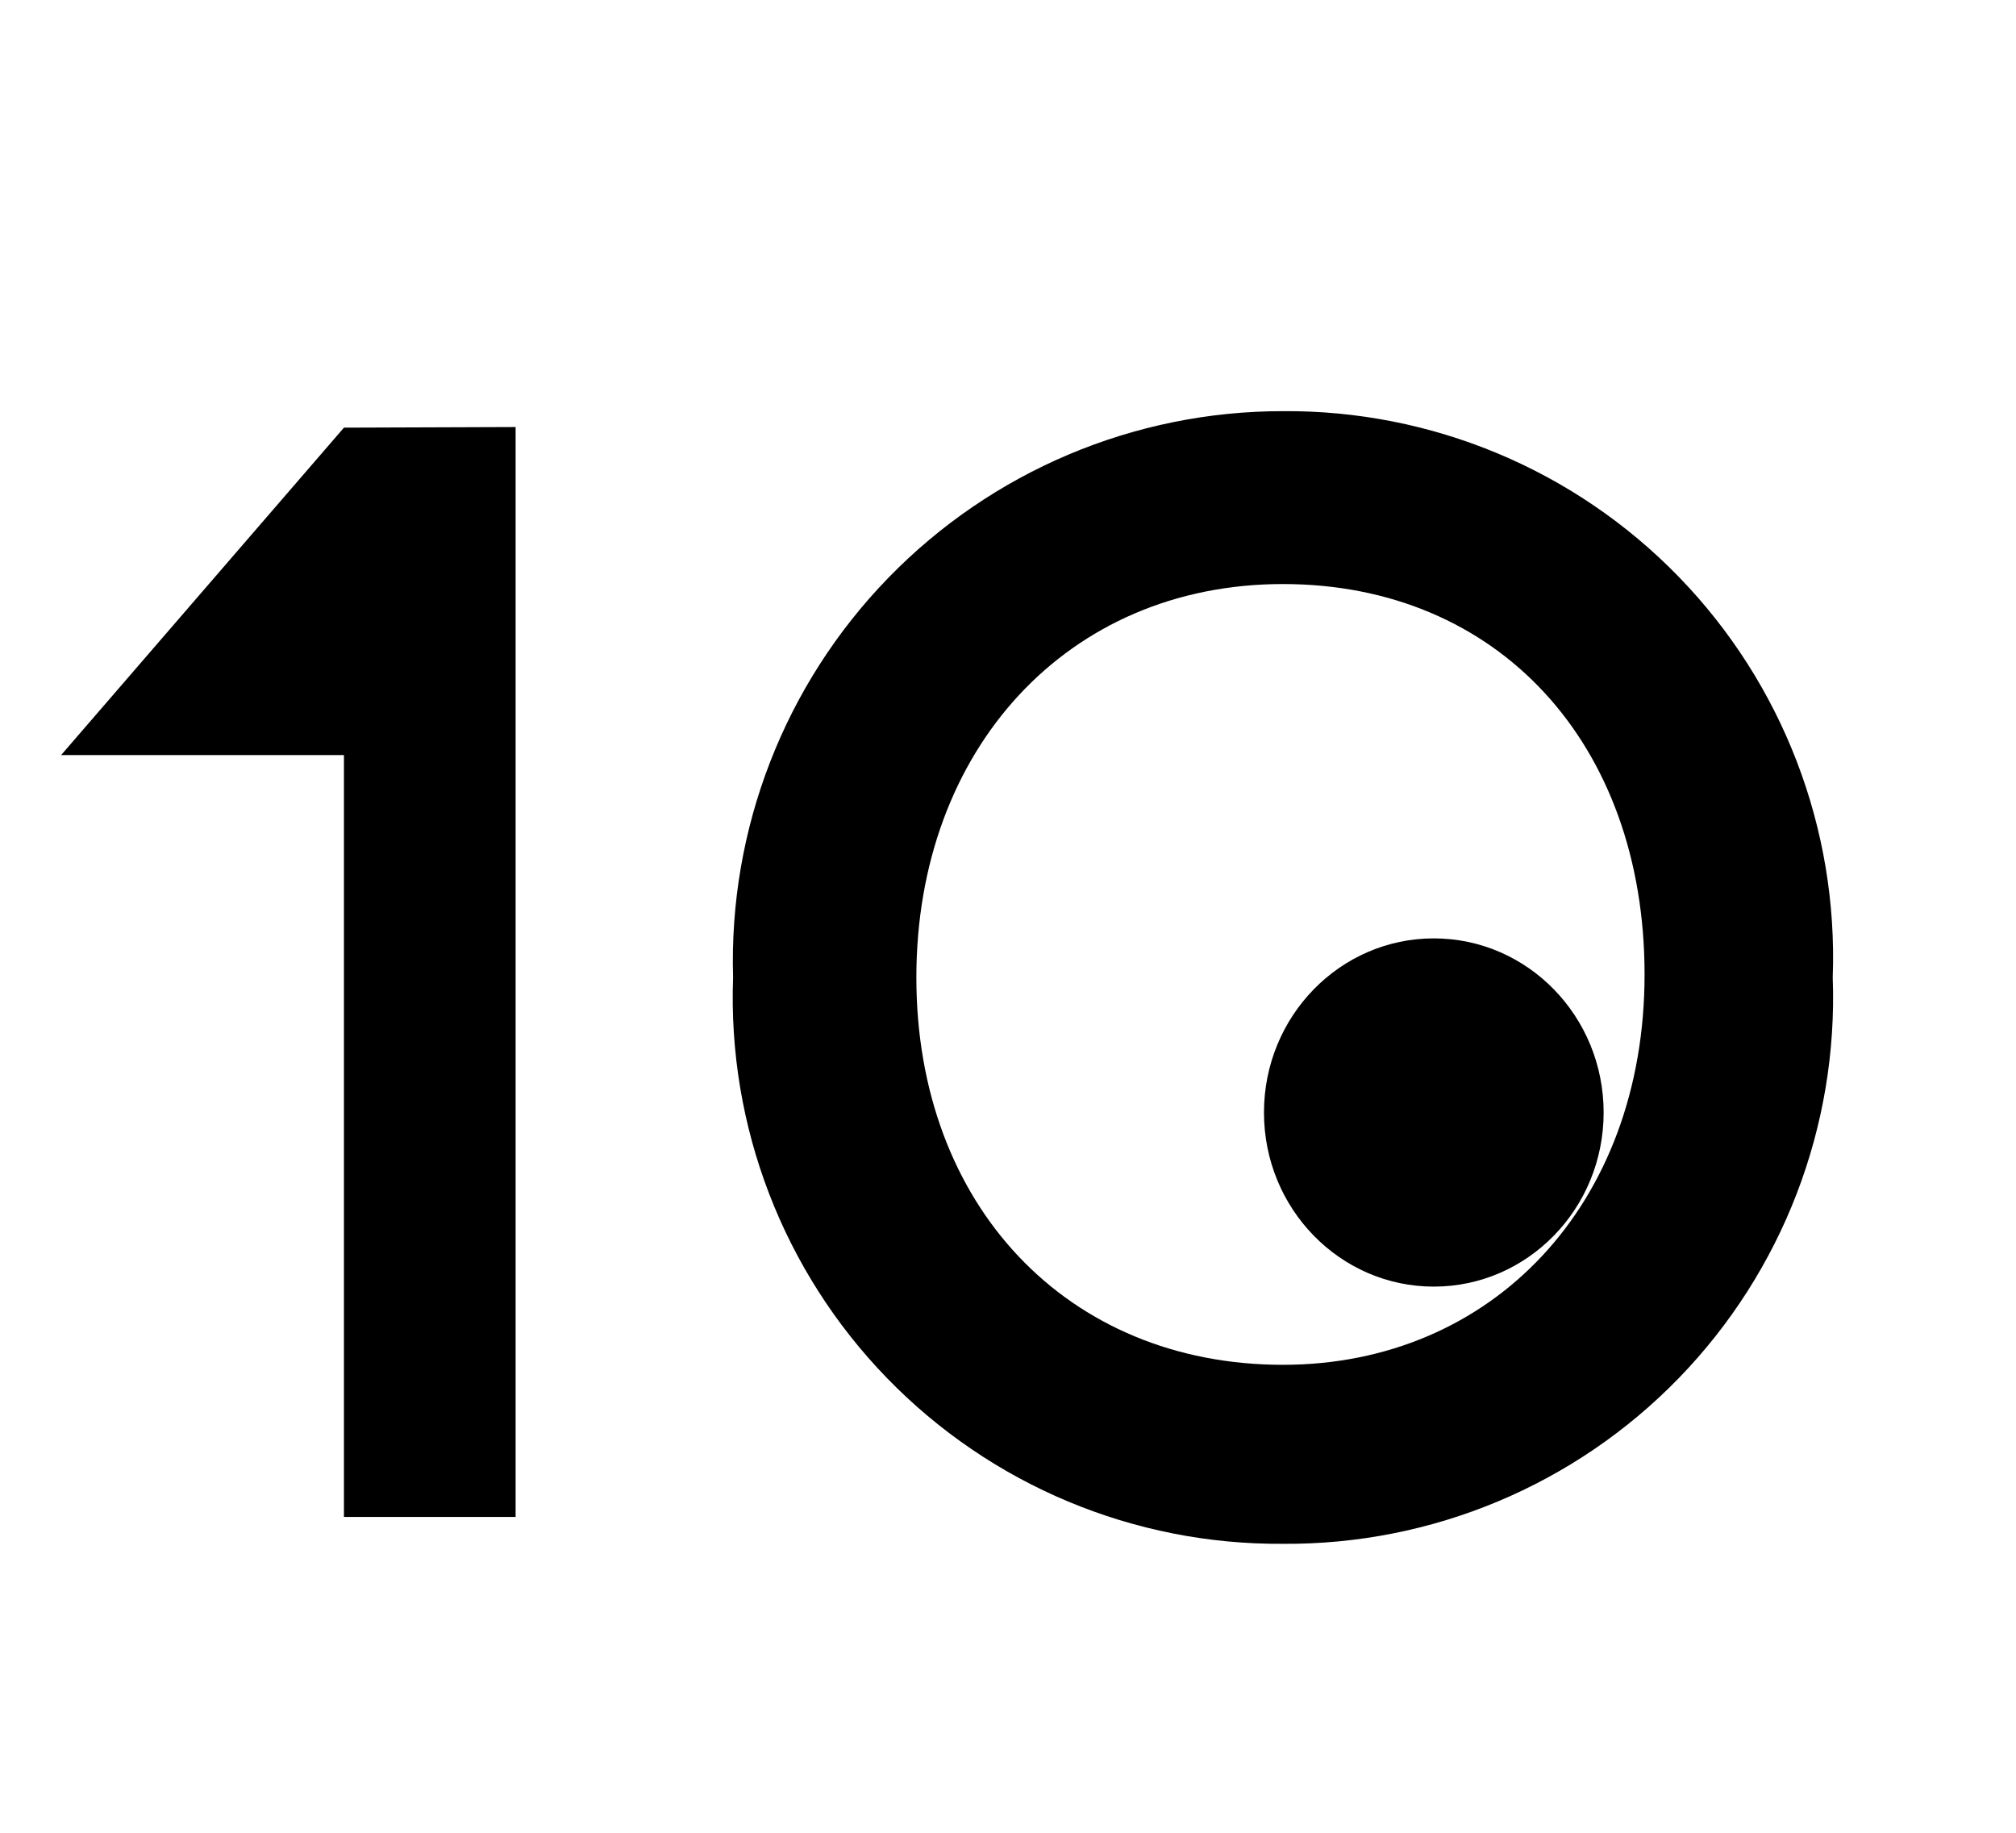
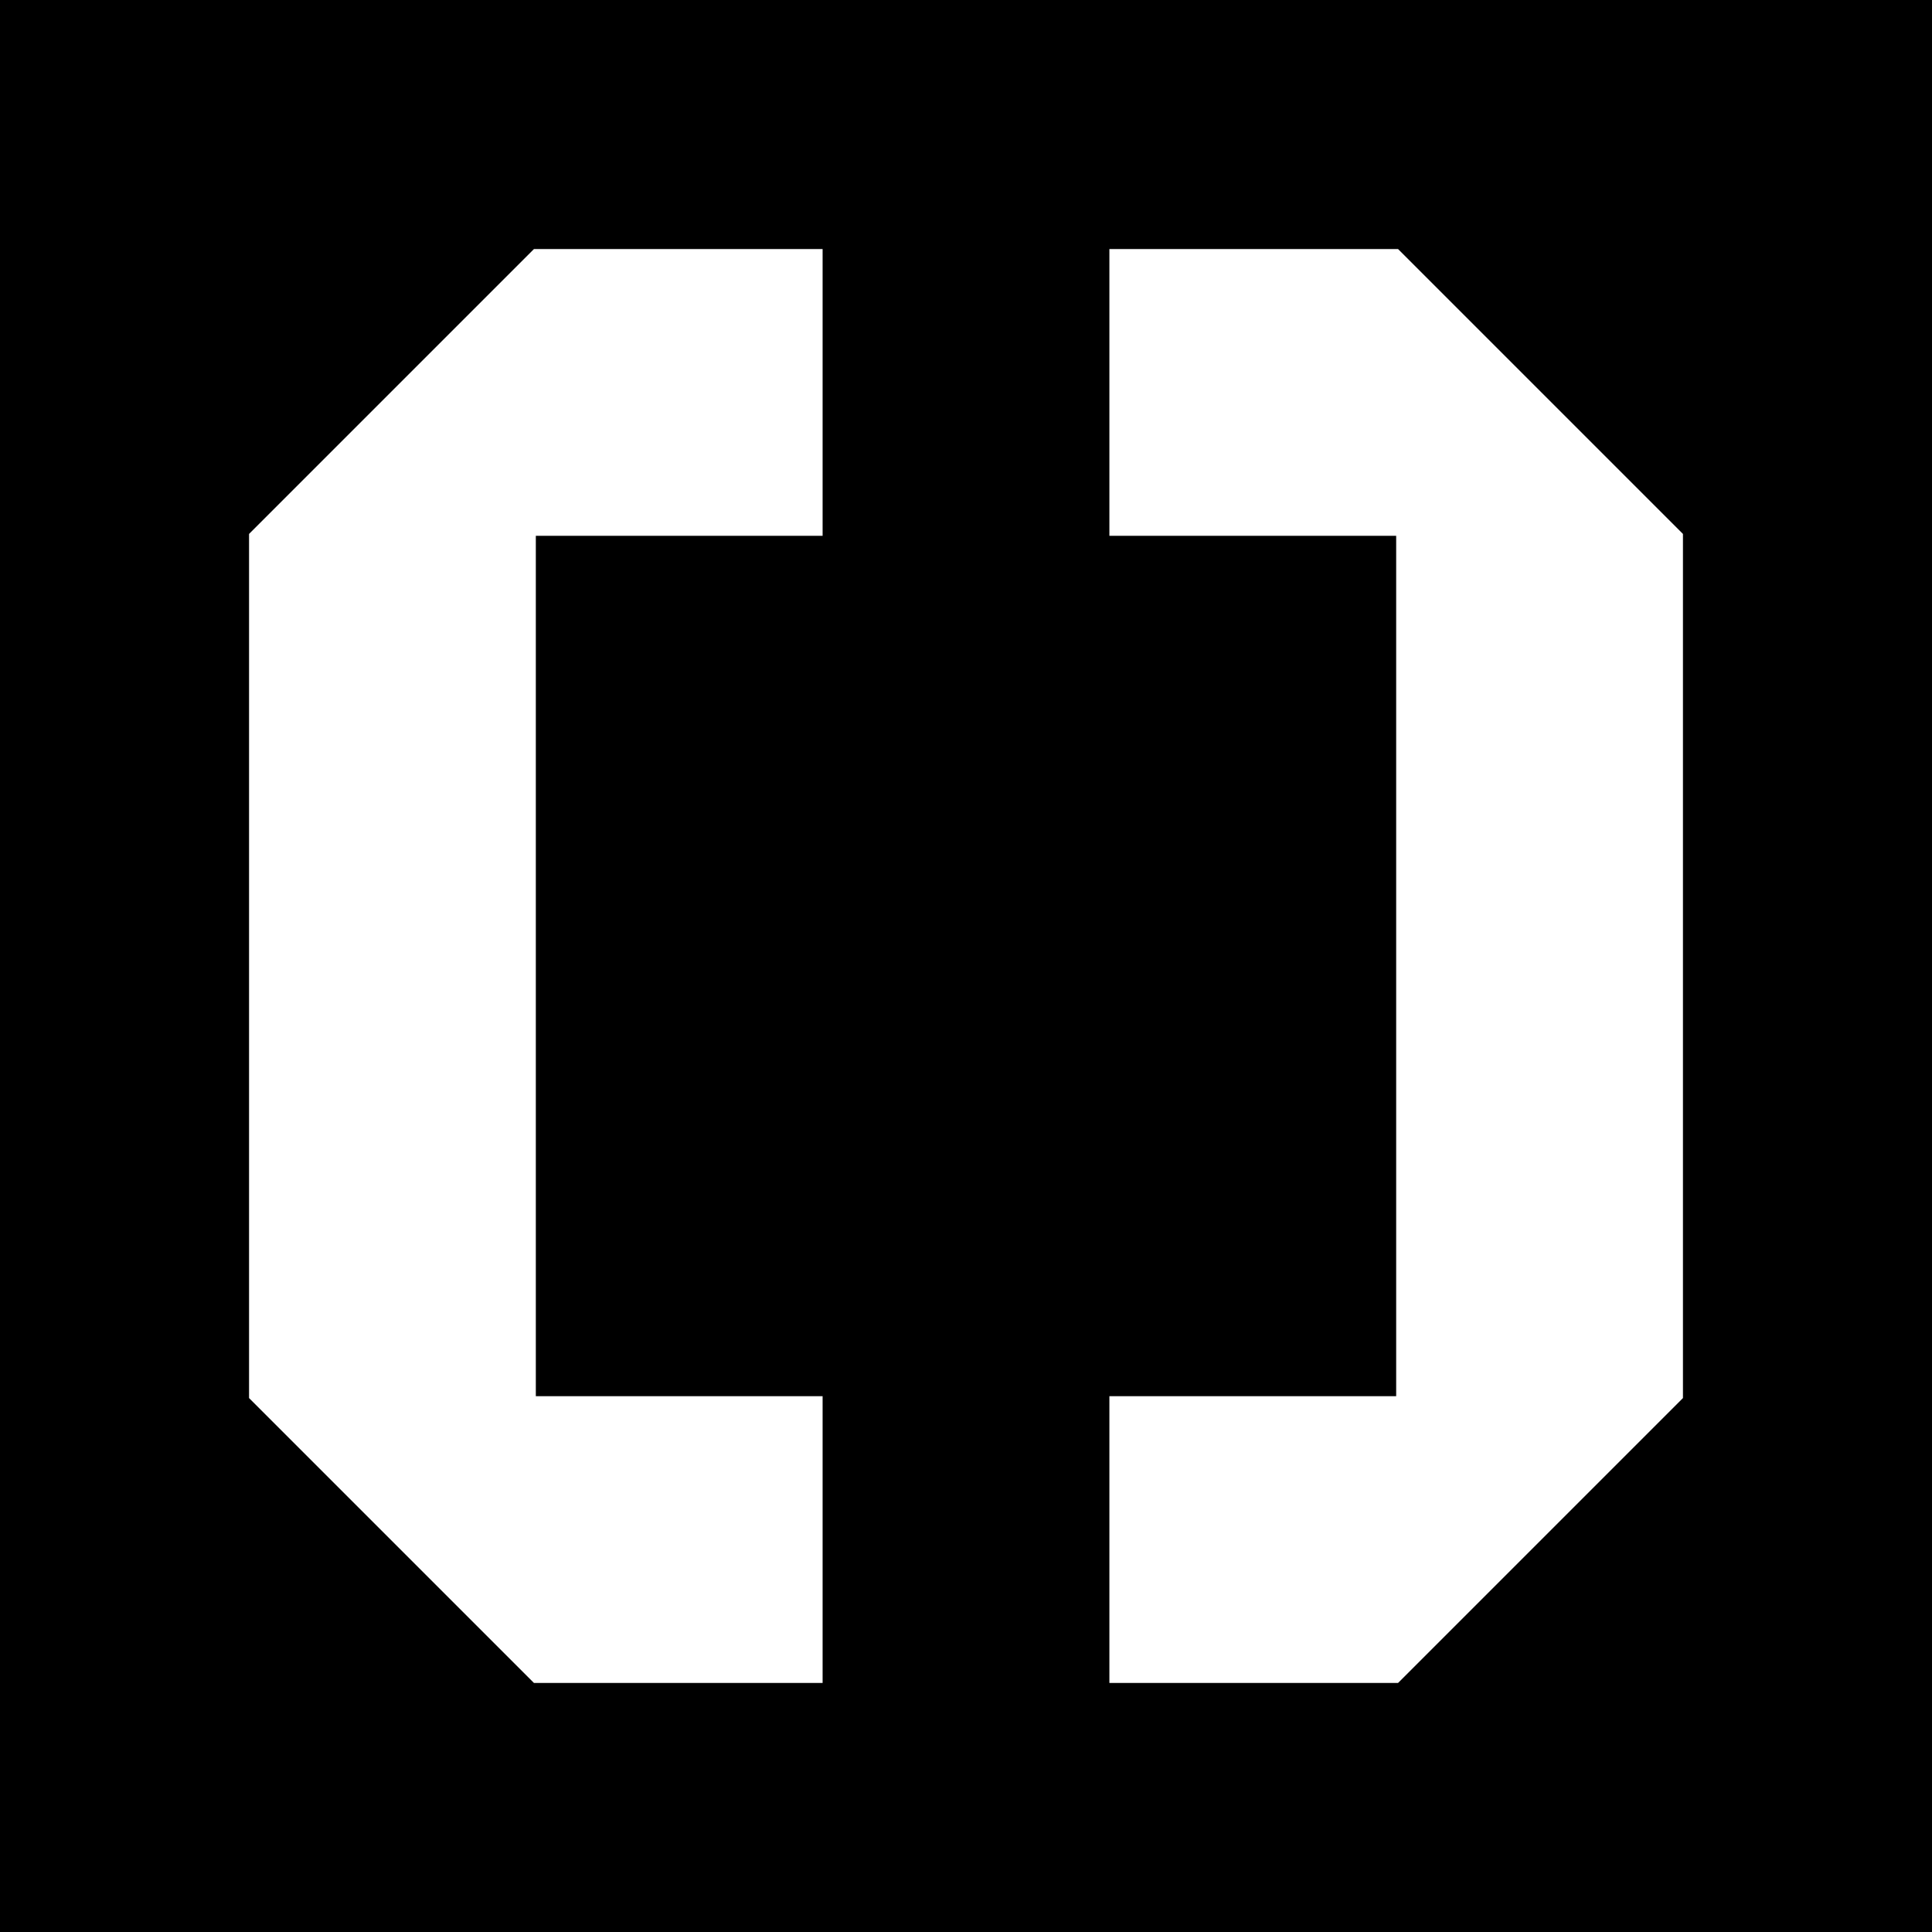
- <svg xmlns="http://www.w3.org/2000/svg" data-name="Layer 1" viewBox="0 0 33 30">
-   <ellipse cx="23.47" cy="18.21" rx="2.78" ry="2.85" />
-   <path d="M8.44 24.83H5.63V12.36H1L5.63 7l2.81-.01v17.84zM21 6.73A9 9 0 0 0 12 16a8.94 8.94 0 0 0 9 9.27A8.94 8.94 0 0 0 30 16a8.94 8.94 0 0 0-9-9.27zm0 15.61c-3.53 0-6-2.61-6-6.34s2.47-6.44 6-6.44 5.92 2.62 5.92 6.39-2.5 6.39-5.92 6.39z" />
+ <svg xmlns="http://www.w3.org/2000/svg" version="1.0" width="512pt" height="512pt" viewBox="0 0 512 512" preserveAspectRatio="xMidYMid meet">
+   <g transform="translate(0,512) scale(0.1,-0.1)" fill="#000000" stroke="none">
+     <path d="M0 2560 l0 -2560 2560 0 2560 0 0 2560 0 2560 -2560 0 -2560 0 0 -2560z m2180 1520 l0 -380 -380 0 -380 0 0 -1140 0 -1140 380 0 380 0 0 -380 0 -380 -382 0 -383 0 -377 377 -378 378 0 1145 0 1145 377 377 378 378 382 0 383 0 0 -380z m1902 3 l378 -378 0 -1145 0 -1145 -377 -377 -378 -378 -382 0 -383 0 0 380 0 380 380 0 380 0 0 1140 0 1140 -380 0 -380 0 0 380 0 380 382 0 383 0 377 -377z" />
+   </g>
</svg>
